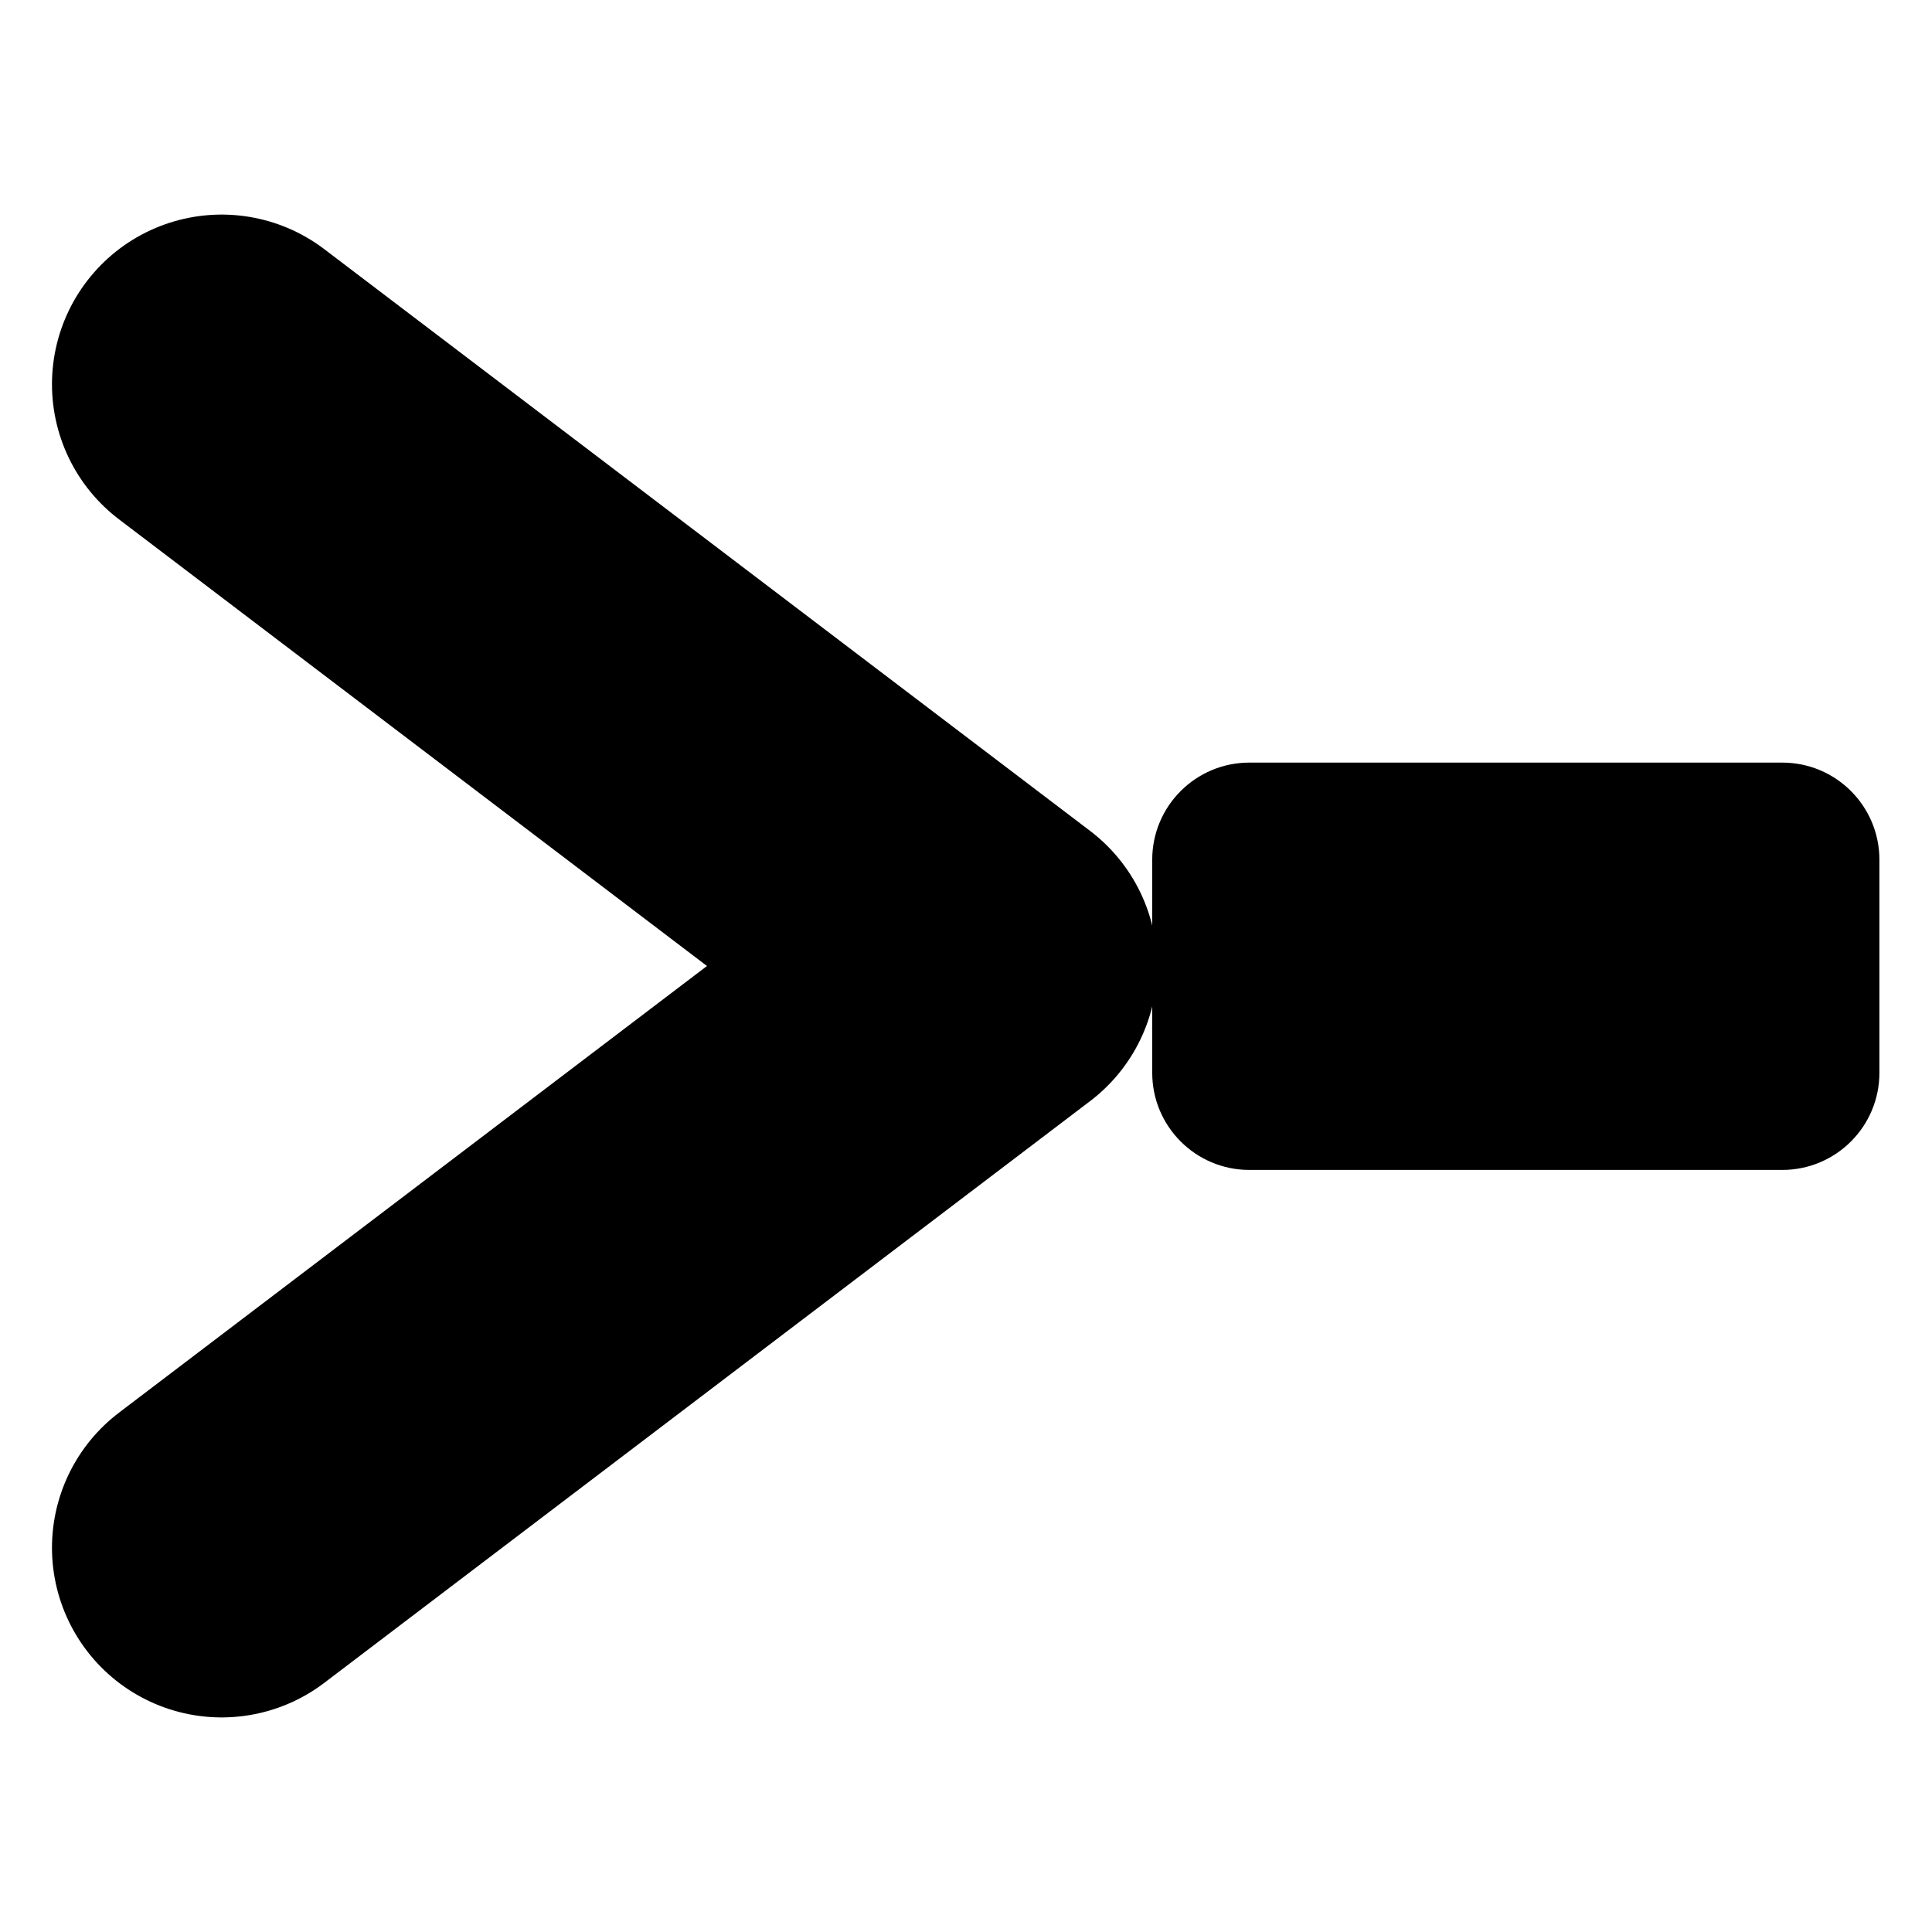
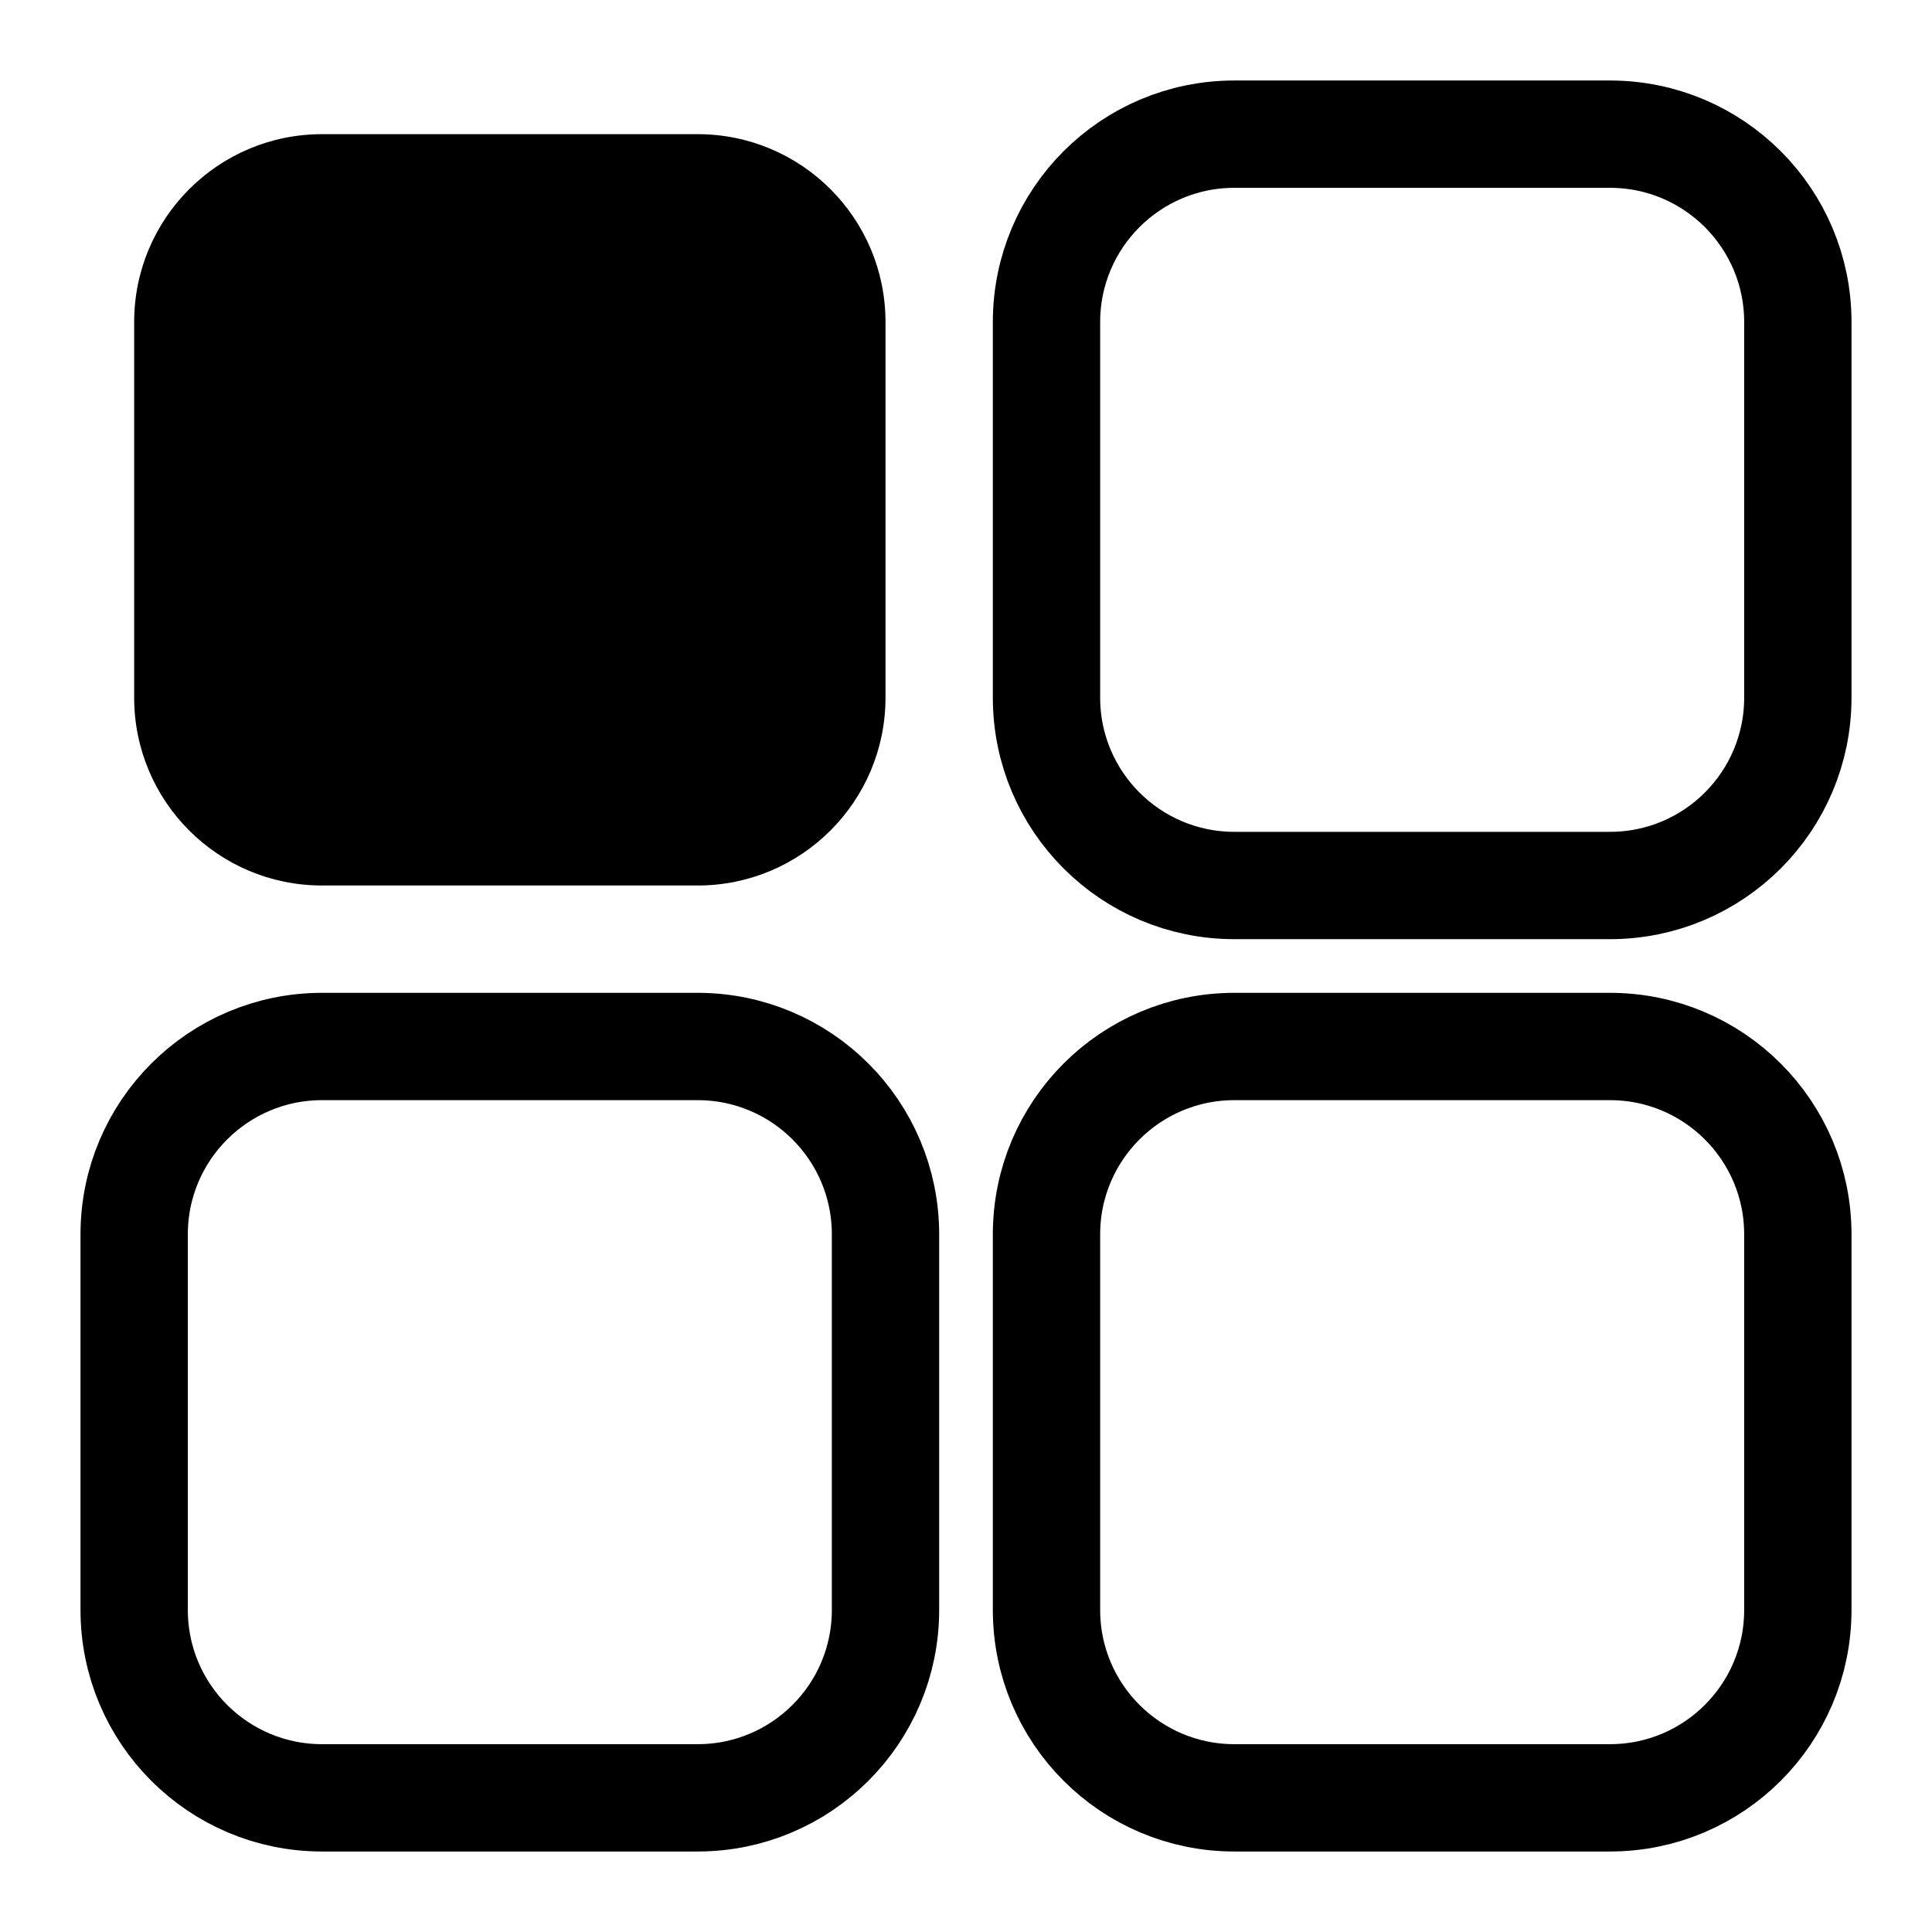
<svg xmlns="http://www.w3.org/2000/svg" width="36" height="36" viewBox="0 0 36 36">
-   <g fill="none" stroke="#000" stroke-width="6.323" stroke-linecap="round" stroke-linejoin="round">
-     <polyline points="4.13,7.16 18.4,18 4.13,28.84" />
+   <rect x="2.5" y="2.5" width="14" height="14" rx="3.5" fill="#000" />
+   <g fill="none" stroke="#000" stroke-width="2">
+     <rect x="19.5" y="2.5" width="14" height="14" rx="3.5" />
+     <rect x="2.5" y="19.5" width="14" height="14" rx="3.5" />
+     <rect x="19.5" y="19.5" width="14" height="14" rx="3.5" />
  </g>
-   <rect x="21.47" y="14.21" width="13.55" height="7.59" rx="1.81" fill="#000" />
</svg>
